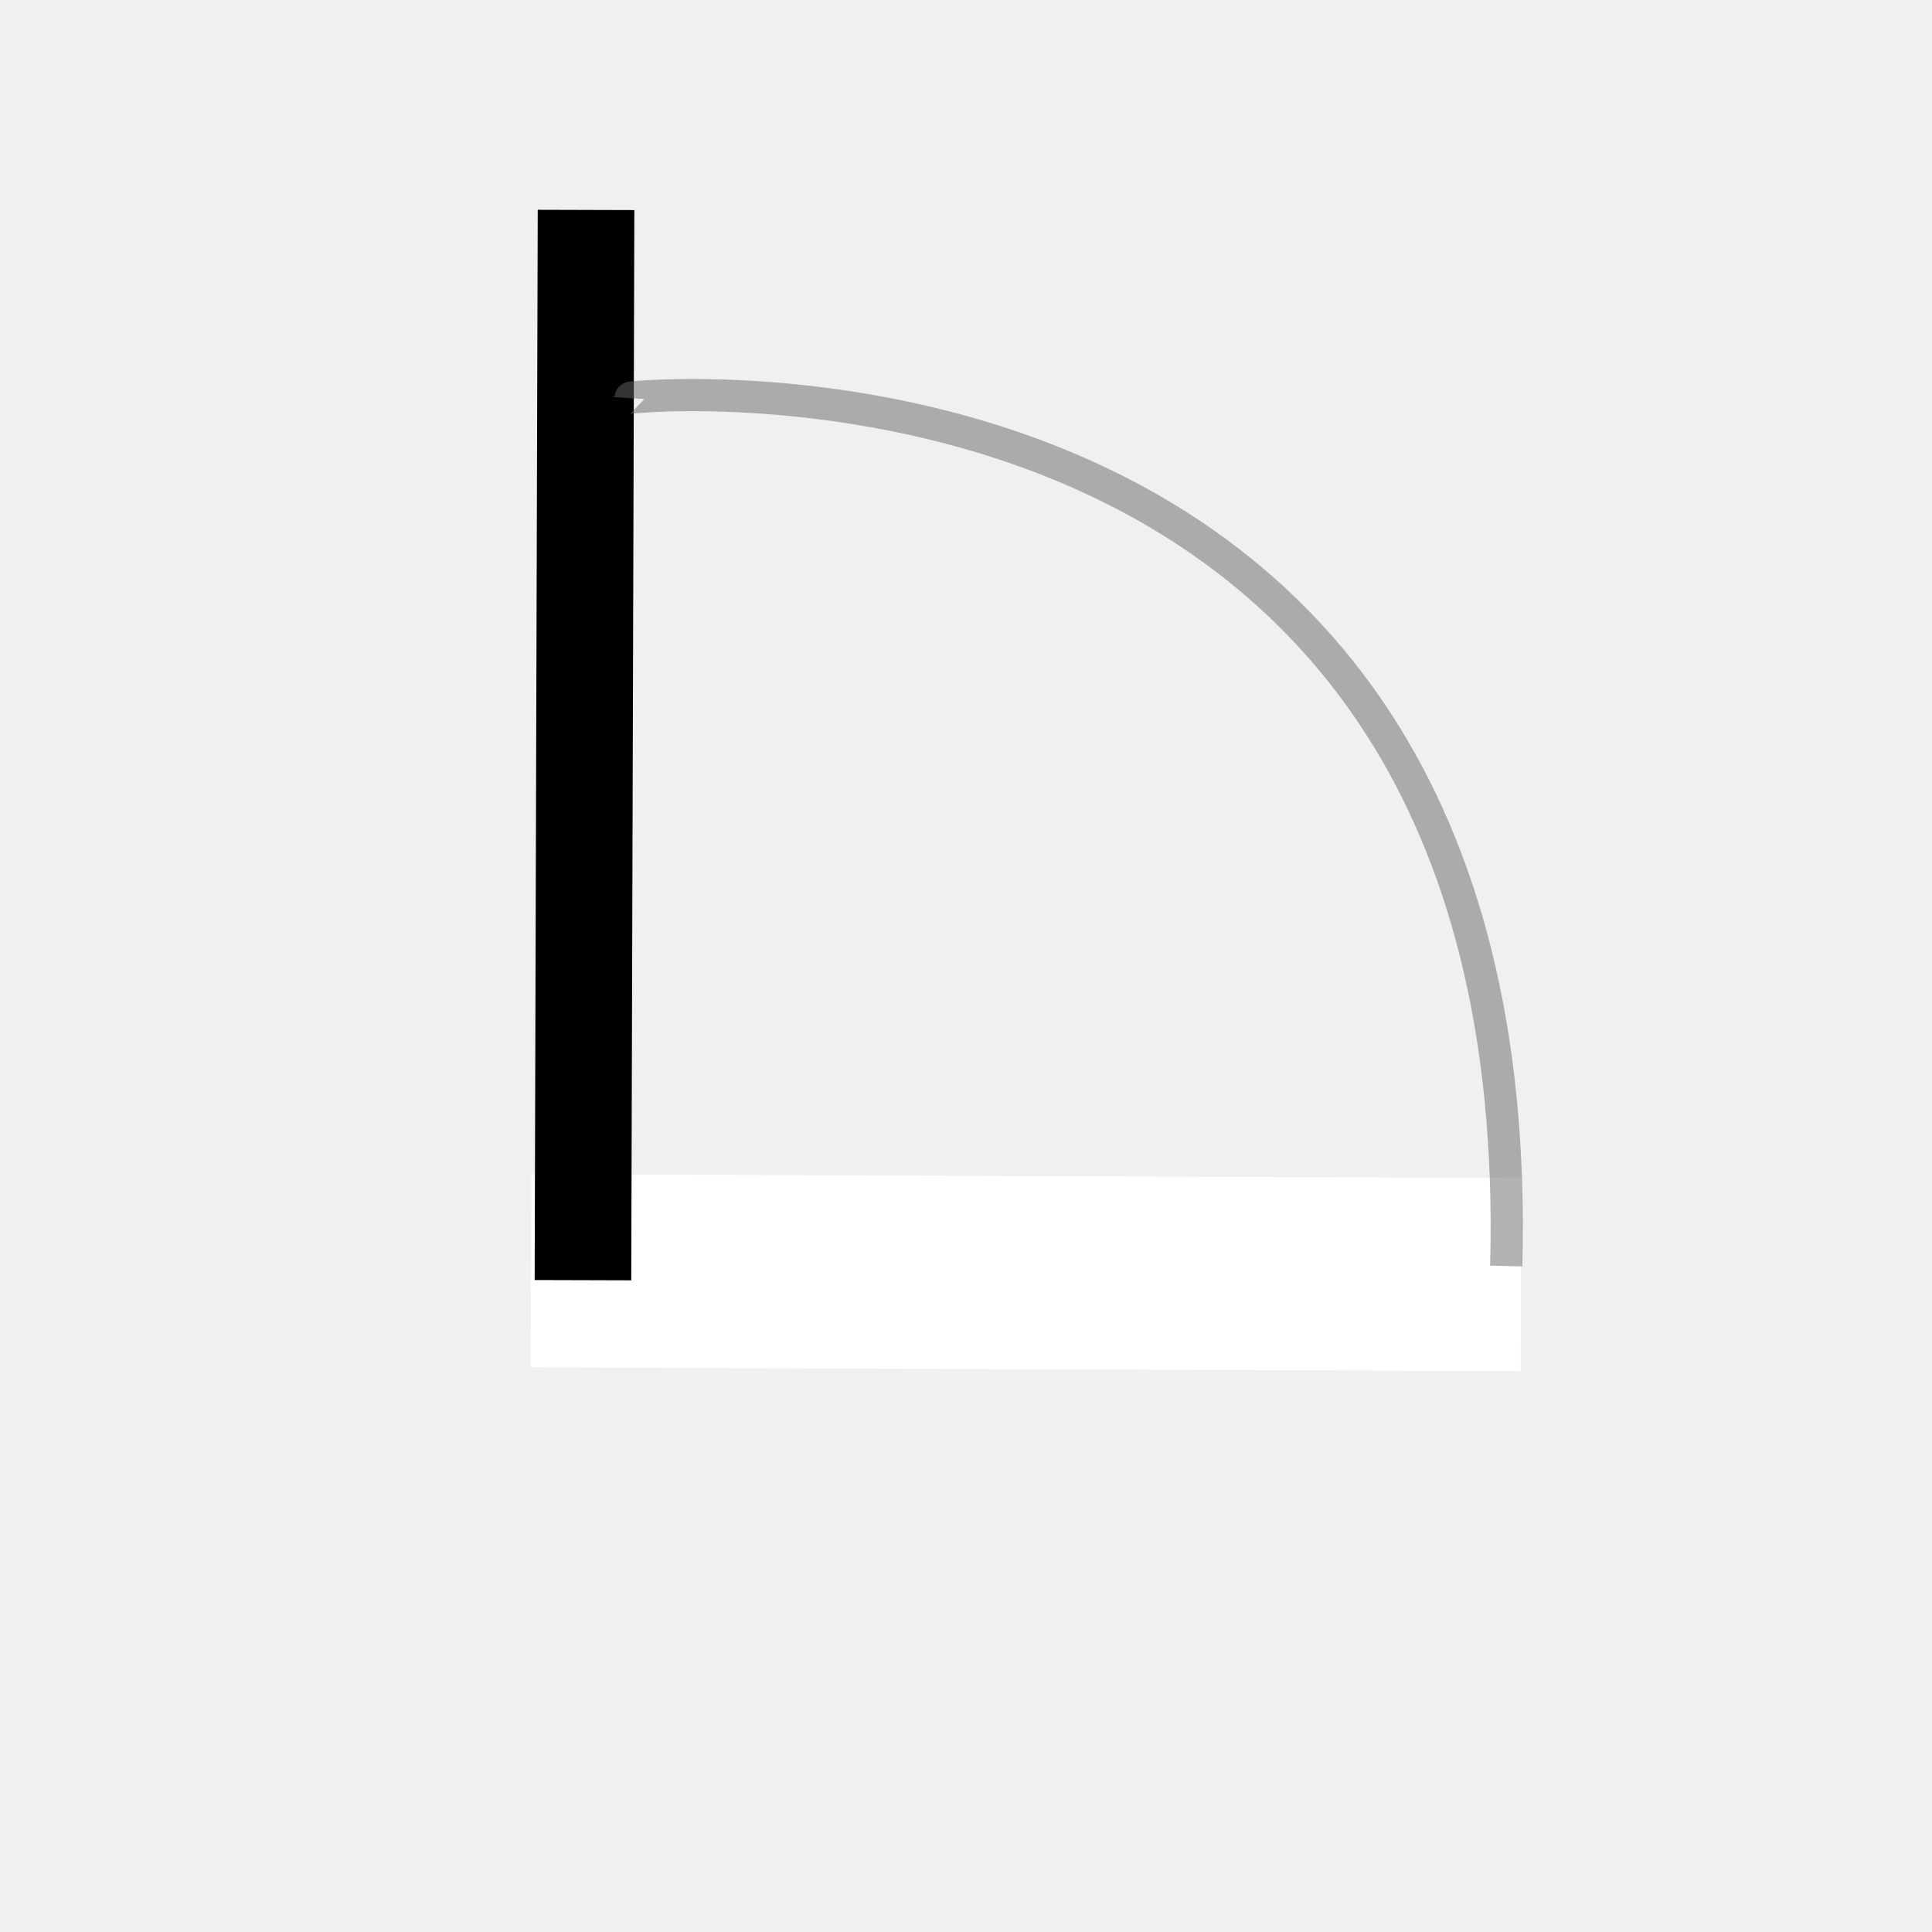
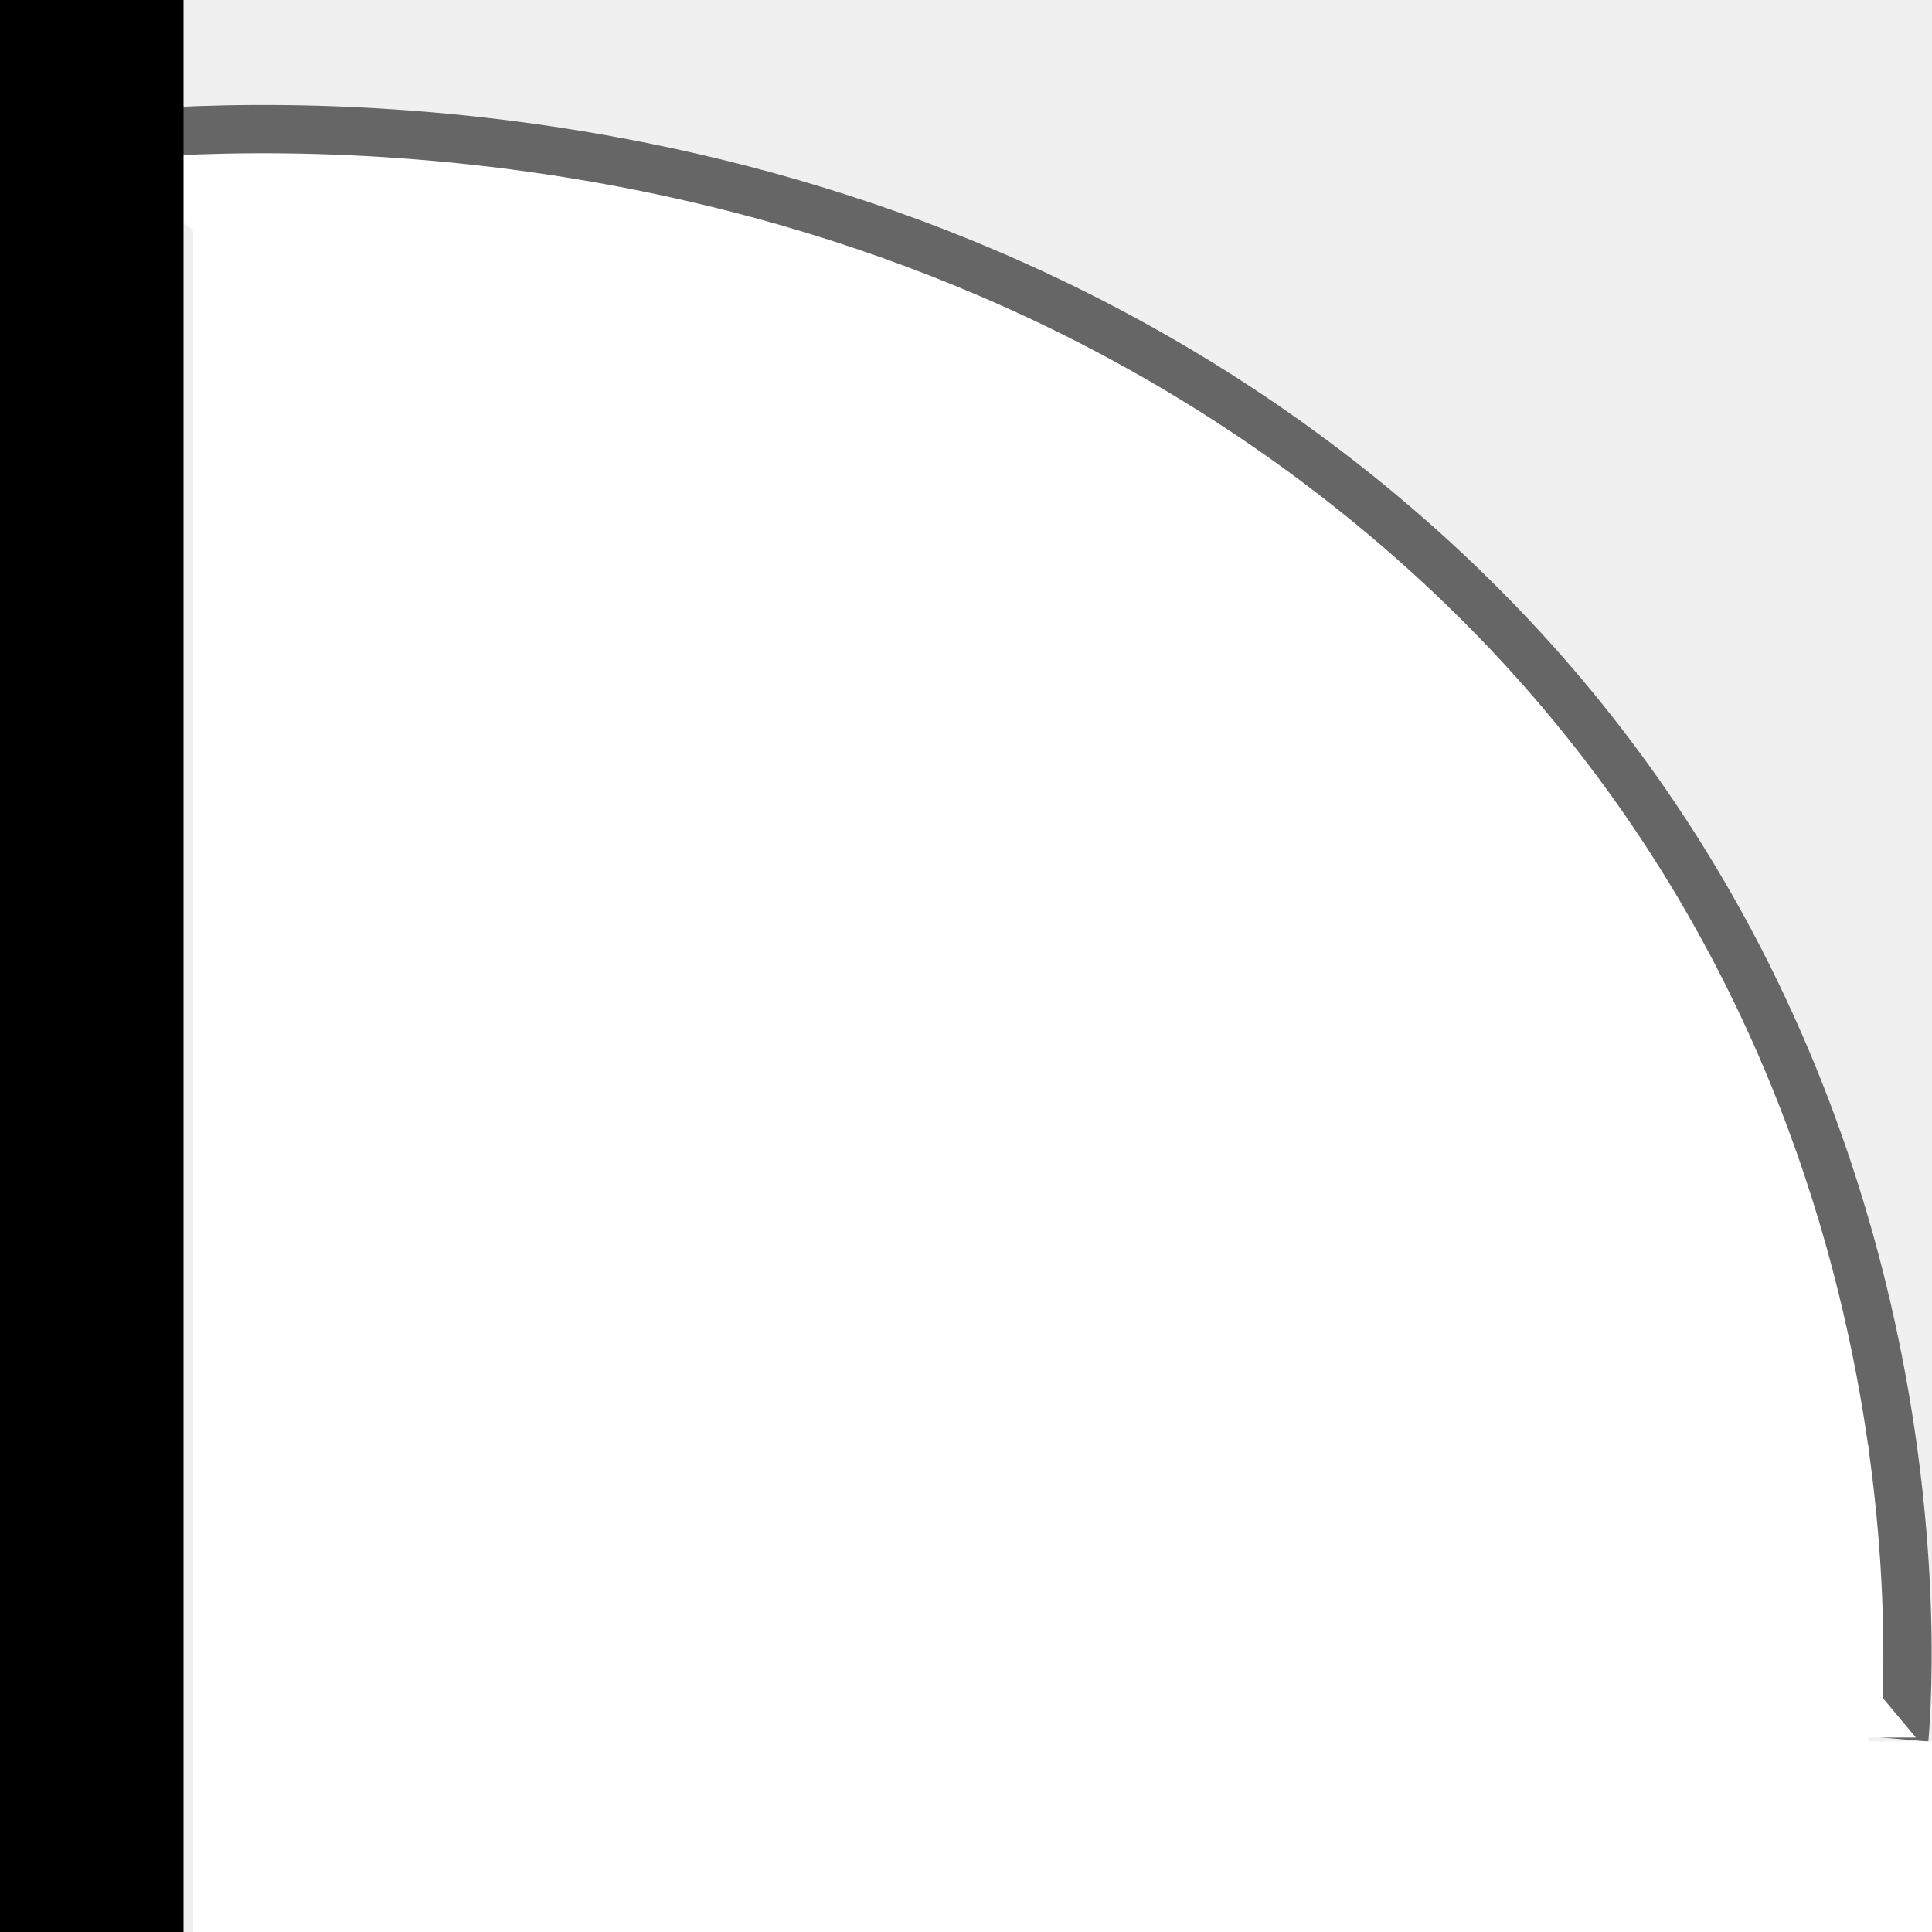
- <svg xmlns="http://www.w3.org/2000/svg" width="60" height="60">
-   <g>
-     <rect x="-1" y="-1" width="7.854" height="7.854" id="canvas_background" fill="none" />
-     <g id="canvasGrid" display="none">
-       <rect id="svg_1" width="100%" height="100%" x="0" y="0" stroke-width="0" fill="url(#gridpattern)" />
-     </g>
-   </g>
-   <g>
-     <line stroke="#ffffff" fill="none" stroke-width="6" fill-opacity="null" x1="16.493" y1="39.463" x2="47.238" y2="39.584" id="svg_3" stroke-linejoin="null" stroke-linecap="null" />
-     <line stroke-linecap="null" stroke-linejoin="null" id="svg_6" y2="37.757" x2="107.665" y1="37.853" x1="107.665" fill-opacity="null" stroke-opacity="null" stroke-width="NaN" stroke="#000000" fill="none" />
-     <line stroke="#000000" stroke-linecap="null" stroke-linejoin="null" id="svg_13" y2="39.757" x2="18.104" y1="6.52" x1="18.2" fill-opacity="null" stroke-width="3" fill="none" />
-     <path transform="rotate(-126.4327 35.8973,23.80655) " stroke="#666666" id="svg_22" d="m16.957,23.348c23.462,18.307 37.931,-5.888 37.881,-5.93" opacity="0.5" fill-opacity="null" fill="none" />
-   </g>
+ <svg xmlns="http://www.w3.org/2000/svg" version="1.1" id="Слой_1" x="0px" y="0px" viewBox="0 0 30 30" style="enable-background:new 0 0 30 30;" xml:space="preserve">
+   <style type="text/css">
+ 	.st0{fill:#FFFFFF;stroke:#000000;stroke-miterlimit:10;}
+ 	.st1{fill:#FFFFFF;stroke:#666666;stroke-width:0.75;stroke-miterlimit:10;}
+ 	.st2{fill:#FFFFFF;stroke:#666666;stroke-miterlimit:10;}
+ 	.st3{fill:#FFFFFF;stroke:#000000;stroke-width:3;stroke-miterlimit:10;}
+ 	.st4{stroke:#FFFFFF;stroke-width:5;stroke-miterlimit:10;}
+ 	.st5{fill:#FFFFFF;}
+ 	.st6{stroke:#FFFFFF;stroke-width:3;stroke-miterlimit:10;}
+ </style>
+   <path class="st0" d="M2.49,24.75" />
+   <path class="st1" d="M1.37,2.14c1.63-0.17,11.28-1.04,19.45,5.33c9.55,7.45,8.85,18.38,8.75,19.54" />
+   <path class="st2" d="M18.35,23.25" />
+   <path class="st2" d="M23.8,5.25" />
+   <path class="st3" d="M1.35,0c0,10,0,20,0,30" />
+   <path class="st4" d="M29.01,24.94c-8.67,0-17.34,0-26.01,0" />
+   <polygon class="st5" points="3,3 3,25 27.52,25 " />
+   <path class="st5" d="M5.71,0" />
+   <polyline class="st5" points="28.51,25.5 29.75,26.98 28.51,26.98 28.51,25.5 " />
+   <line class="st6" x1="3" y1="28.54" x2="30" y2="28.54" />
</svg>
